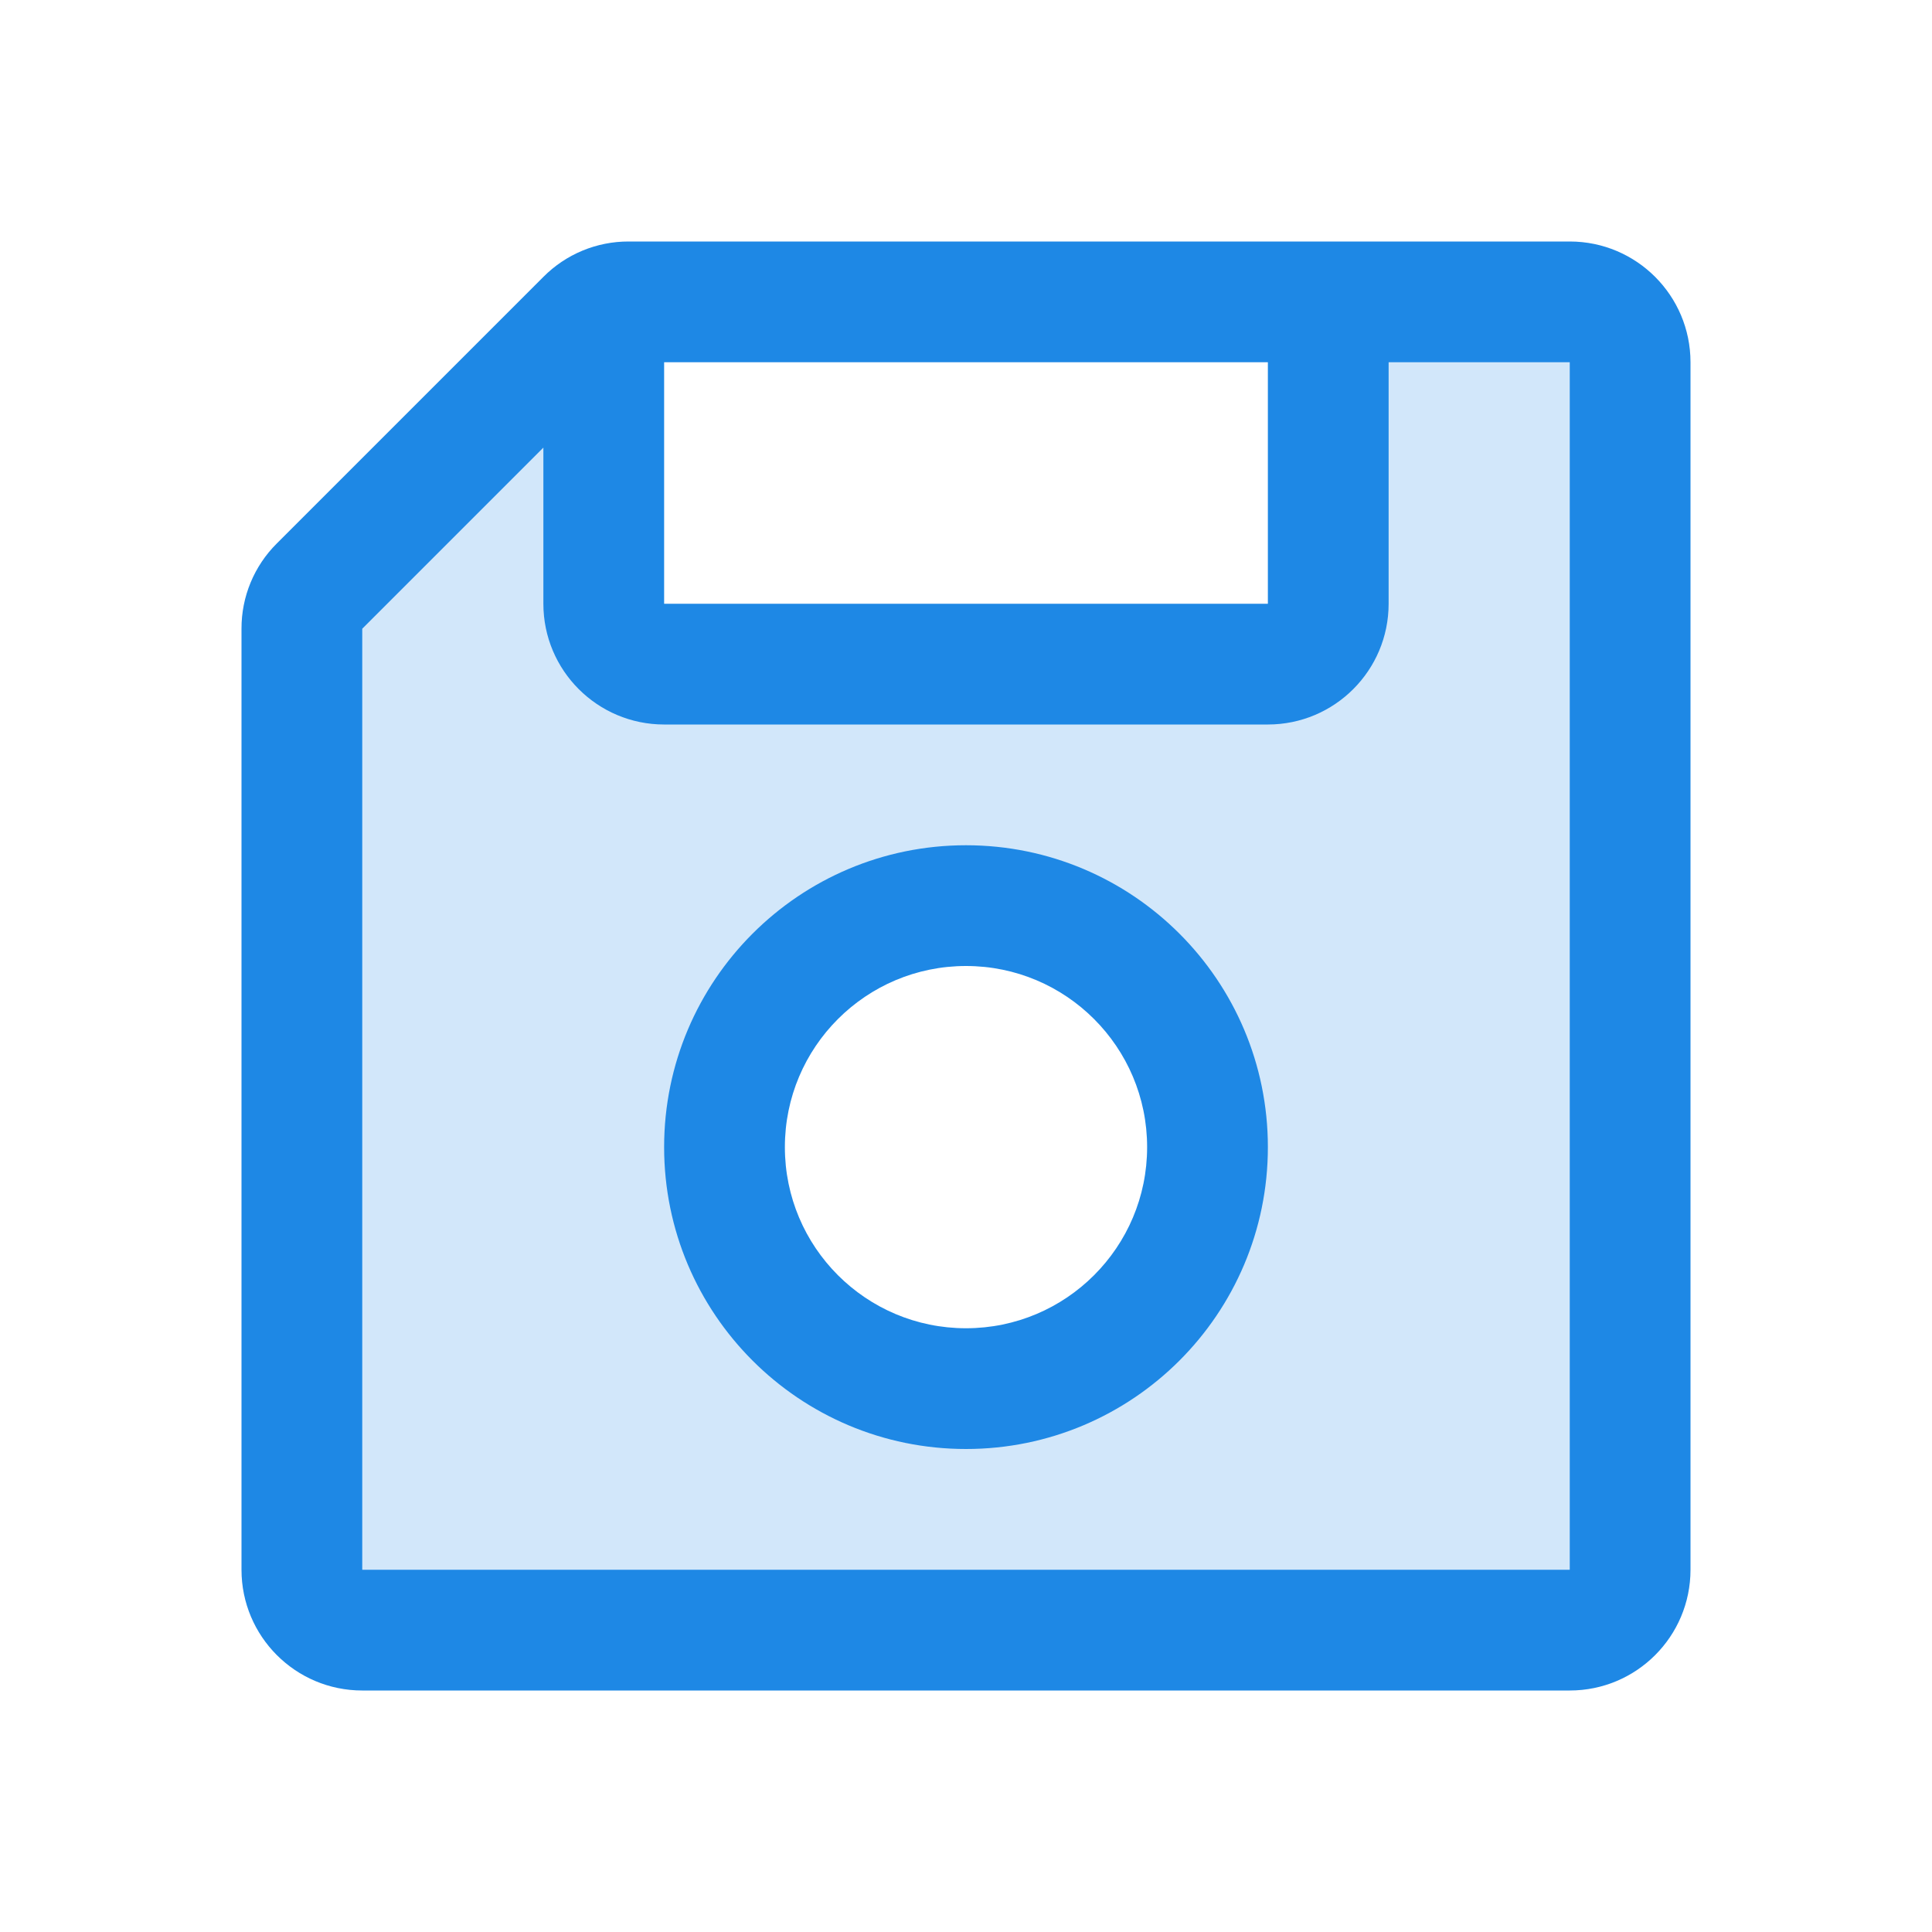
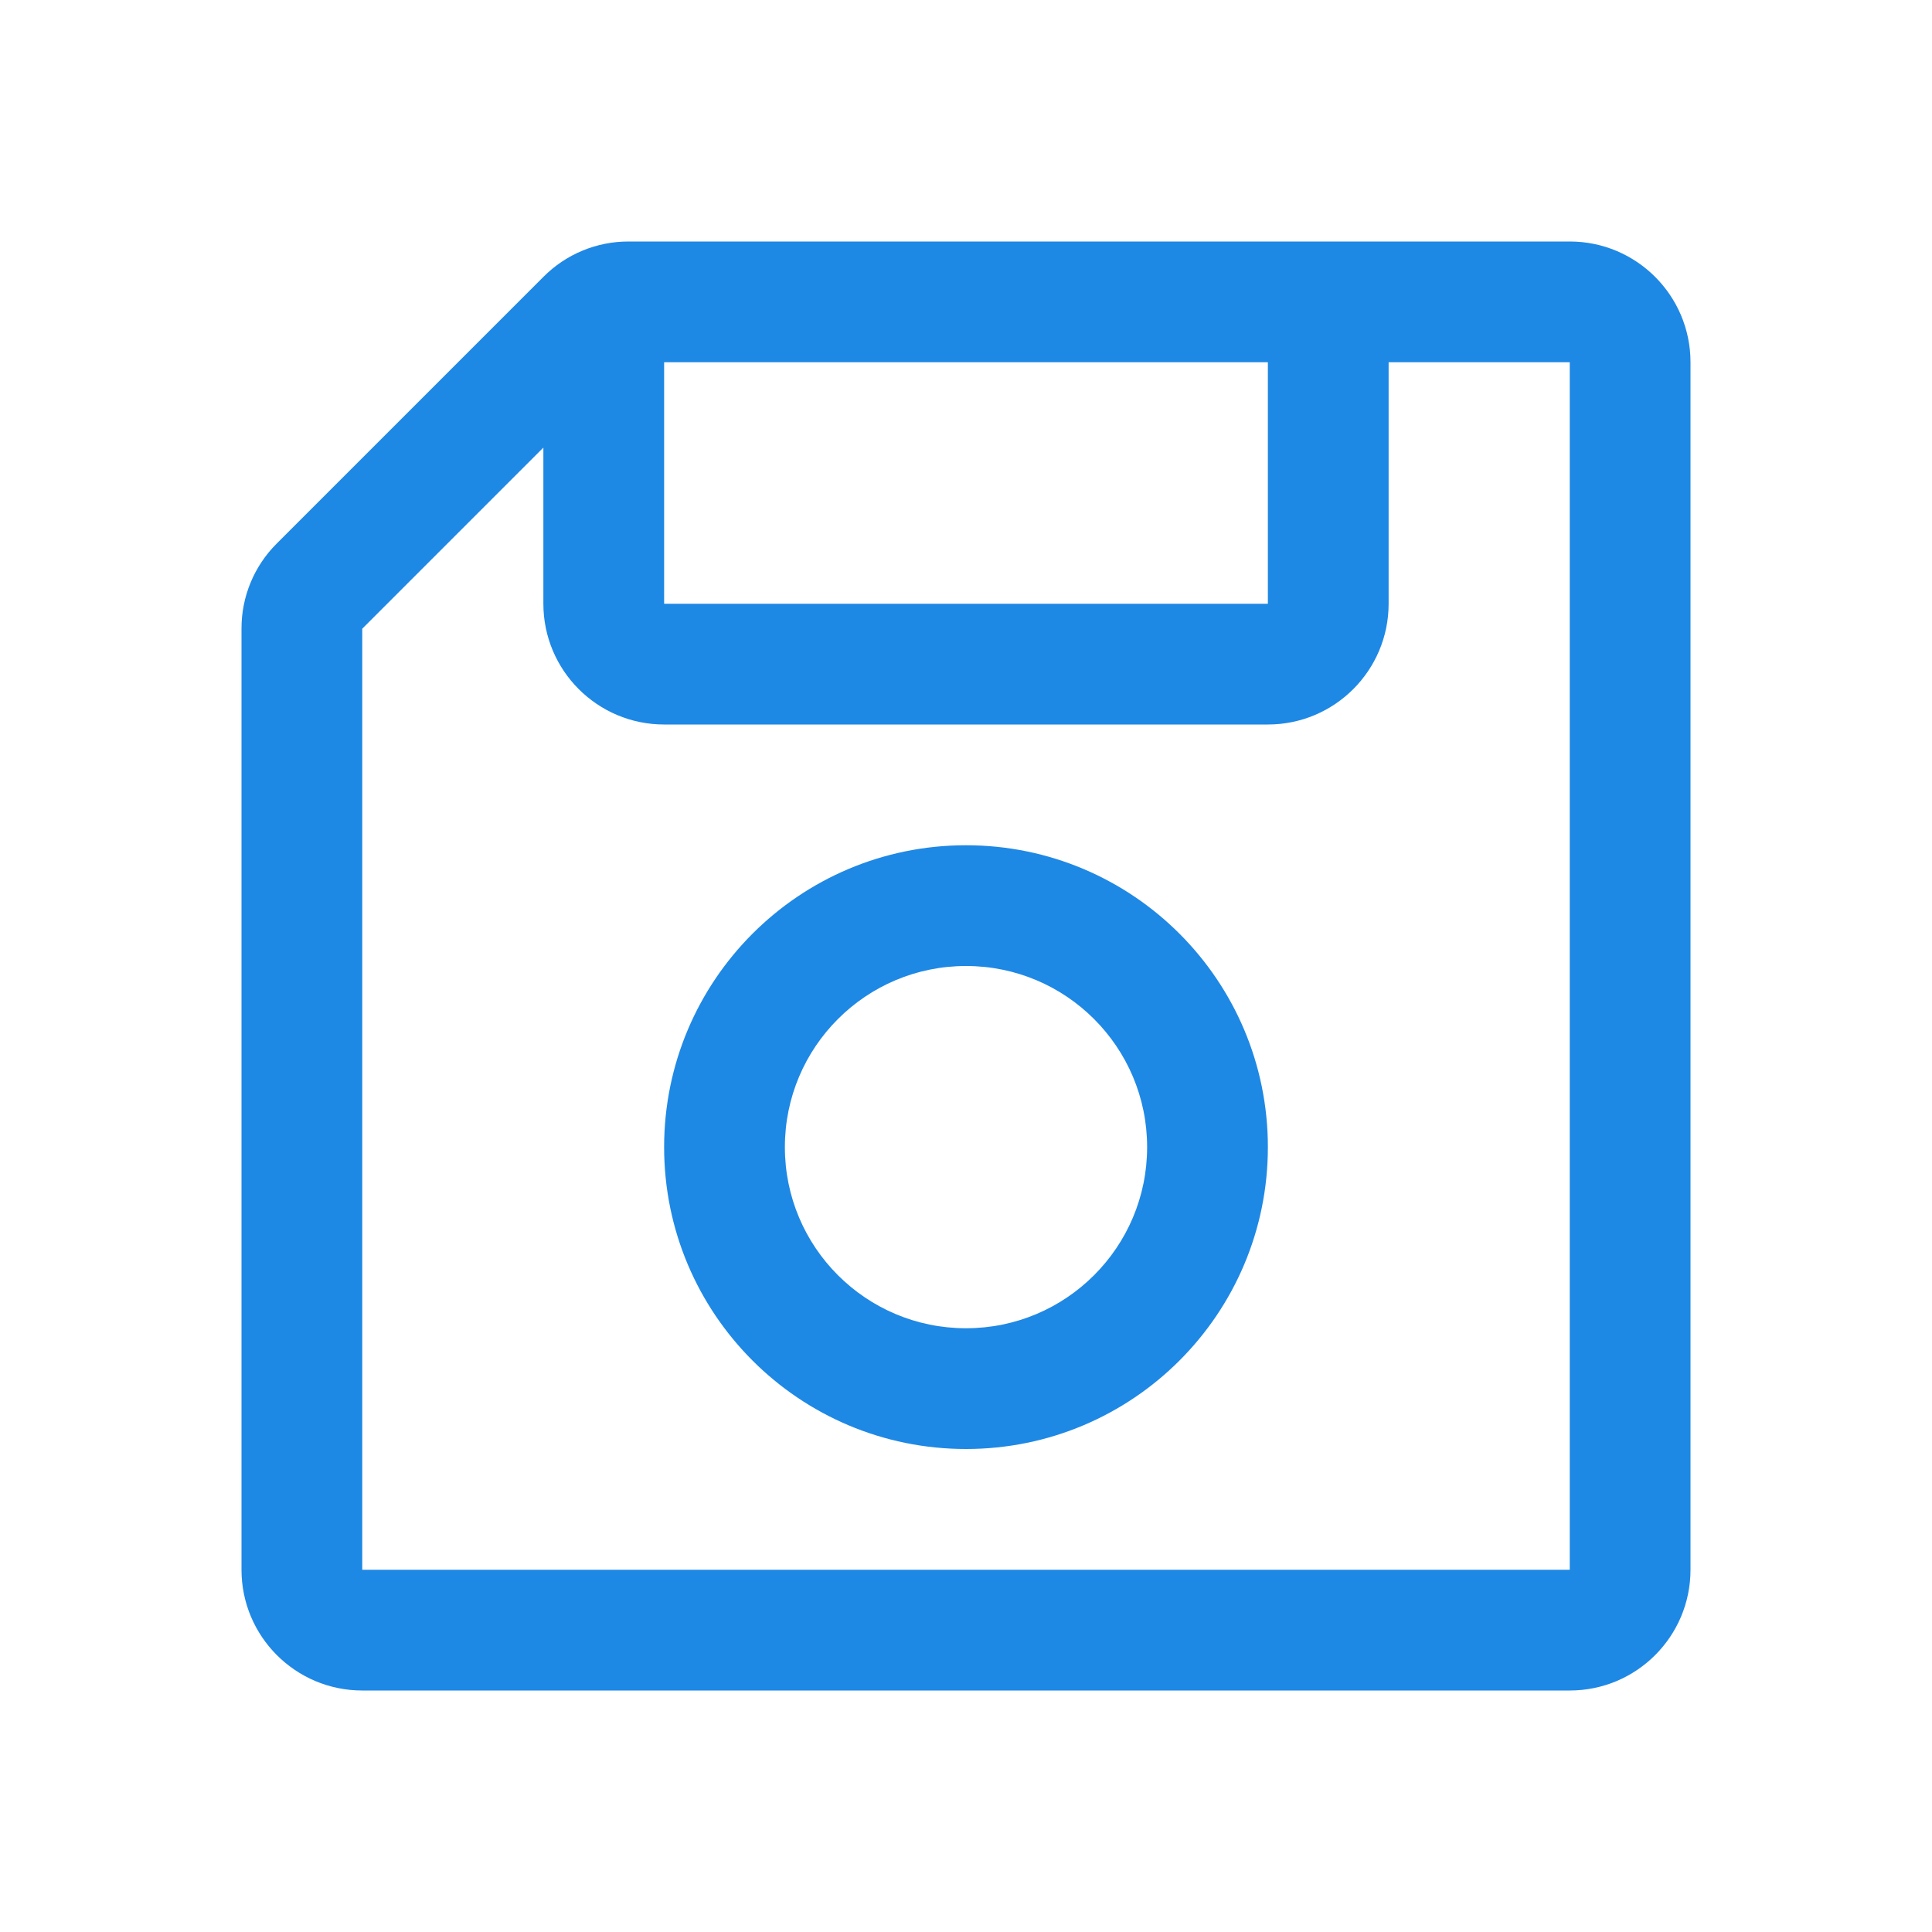
<svg xmlns="http://www.w3.org/2000/svg" viewBox="0 0 256 256" fill="rgb(30,136,229)">
-   <path d="M208,40H176V80a8,8,0,0,1-8,8H88a8,8,0,0,1-8-8V40.73a8,8,0,0,0-2.34,1.61L42.34,77.66A8,8,0,0,0,40,83.31V208a8,8,0,0,0,8,8H208a8,8,0,0,0,8-8V48A8,8,0,0,0,208,40ZM128,184a32,32,0,1,1,32-32A32,32,0,0,1,128,184Z" opacity="0.2" />
  <path d="M208,32H83.31A15.86,15.86,0,0,0,72,36.69L36.69,72A15.86,15.86,0,0,0,32,83.31V208a16,16,0,0,0,16,16H208a16,16,0,0,0,16-16V48A16,16,0,0,0,208,32ZM88,48h80V80H88ZM208,208H48V83.31l24-24V80A16,16,0,0,0,88,96h80a16,16,0,0,0,16-16V48h24Zm-80-96a40,40,0,1,0,40,40A40,40,0,0,0,128,112Zm0,64a24,24,0,1,1,24-24A24,24,0,0,1,128,176Z" />
</svg>
